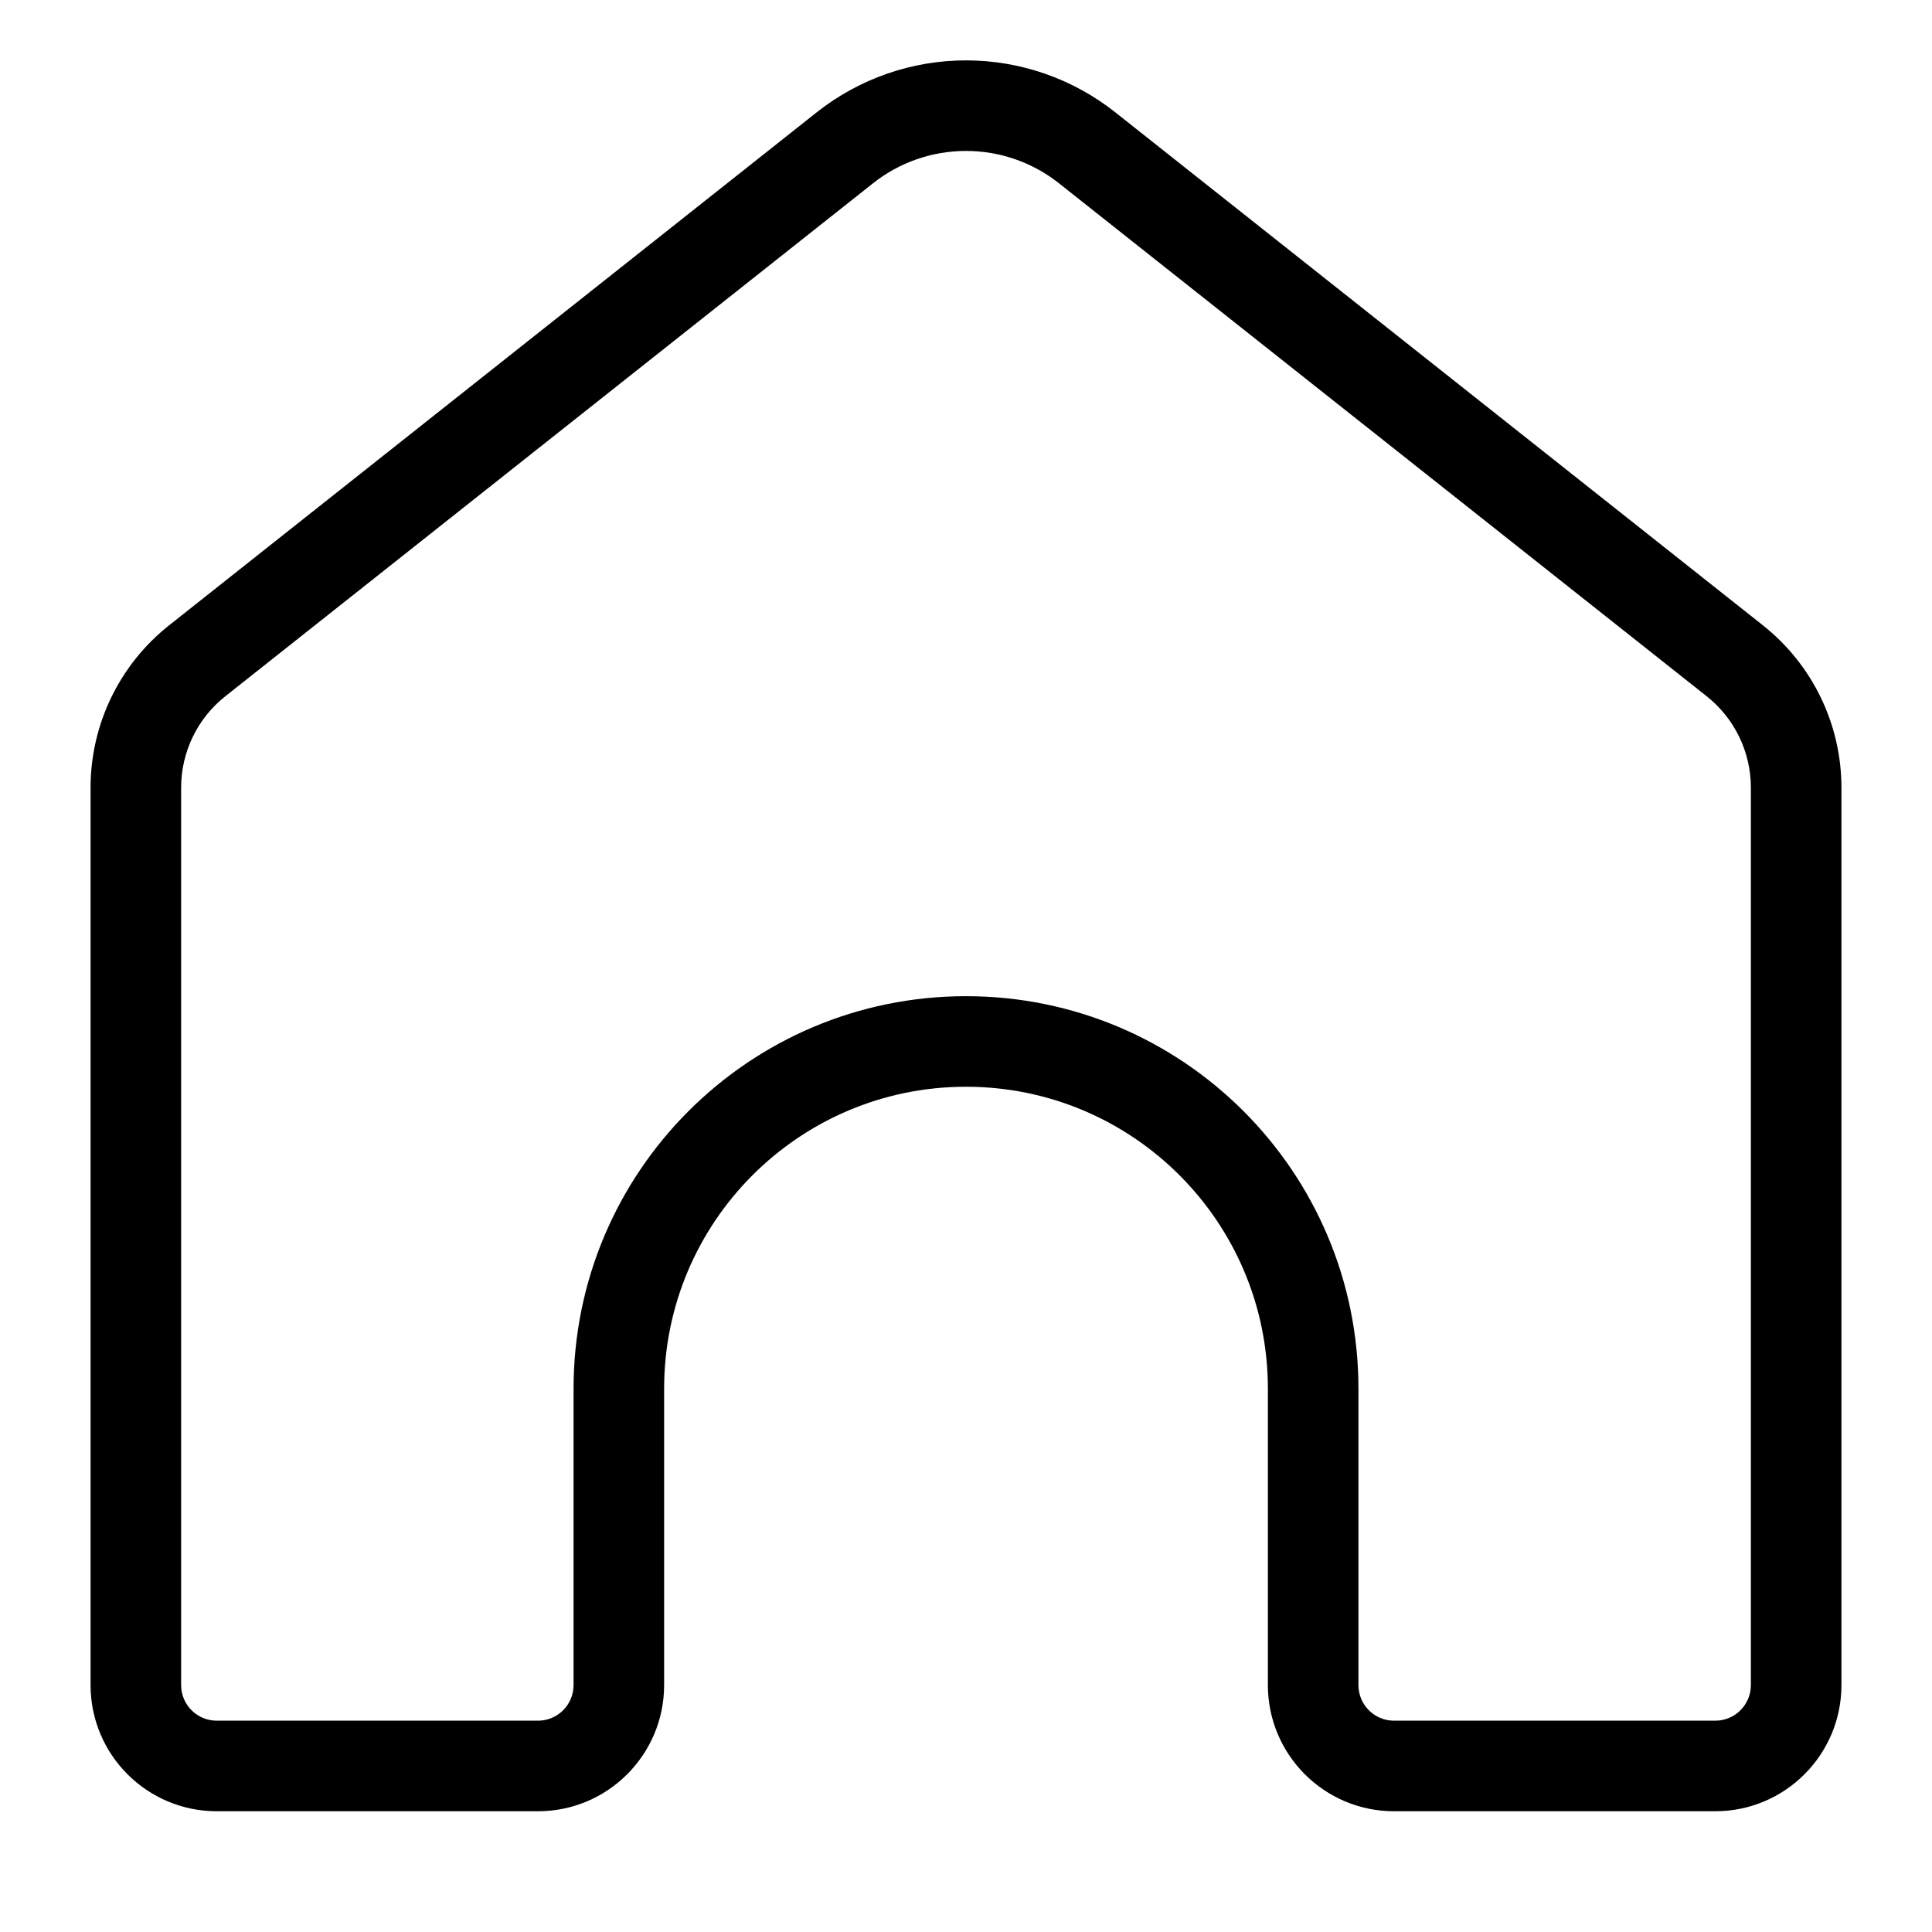
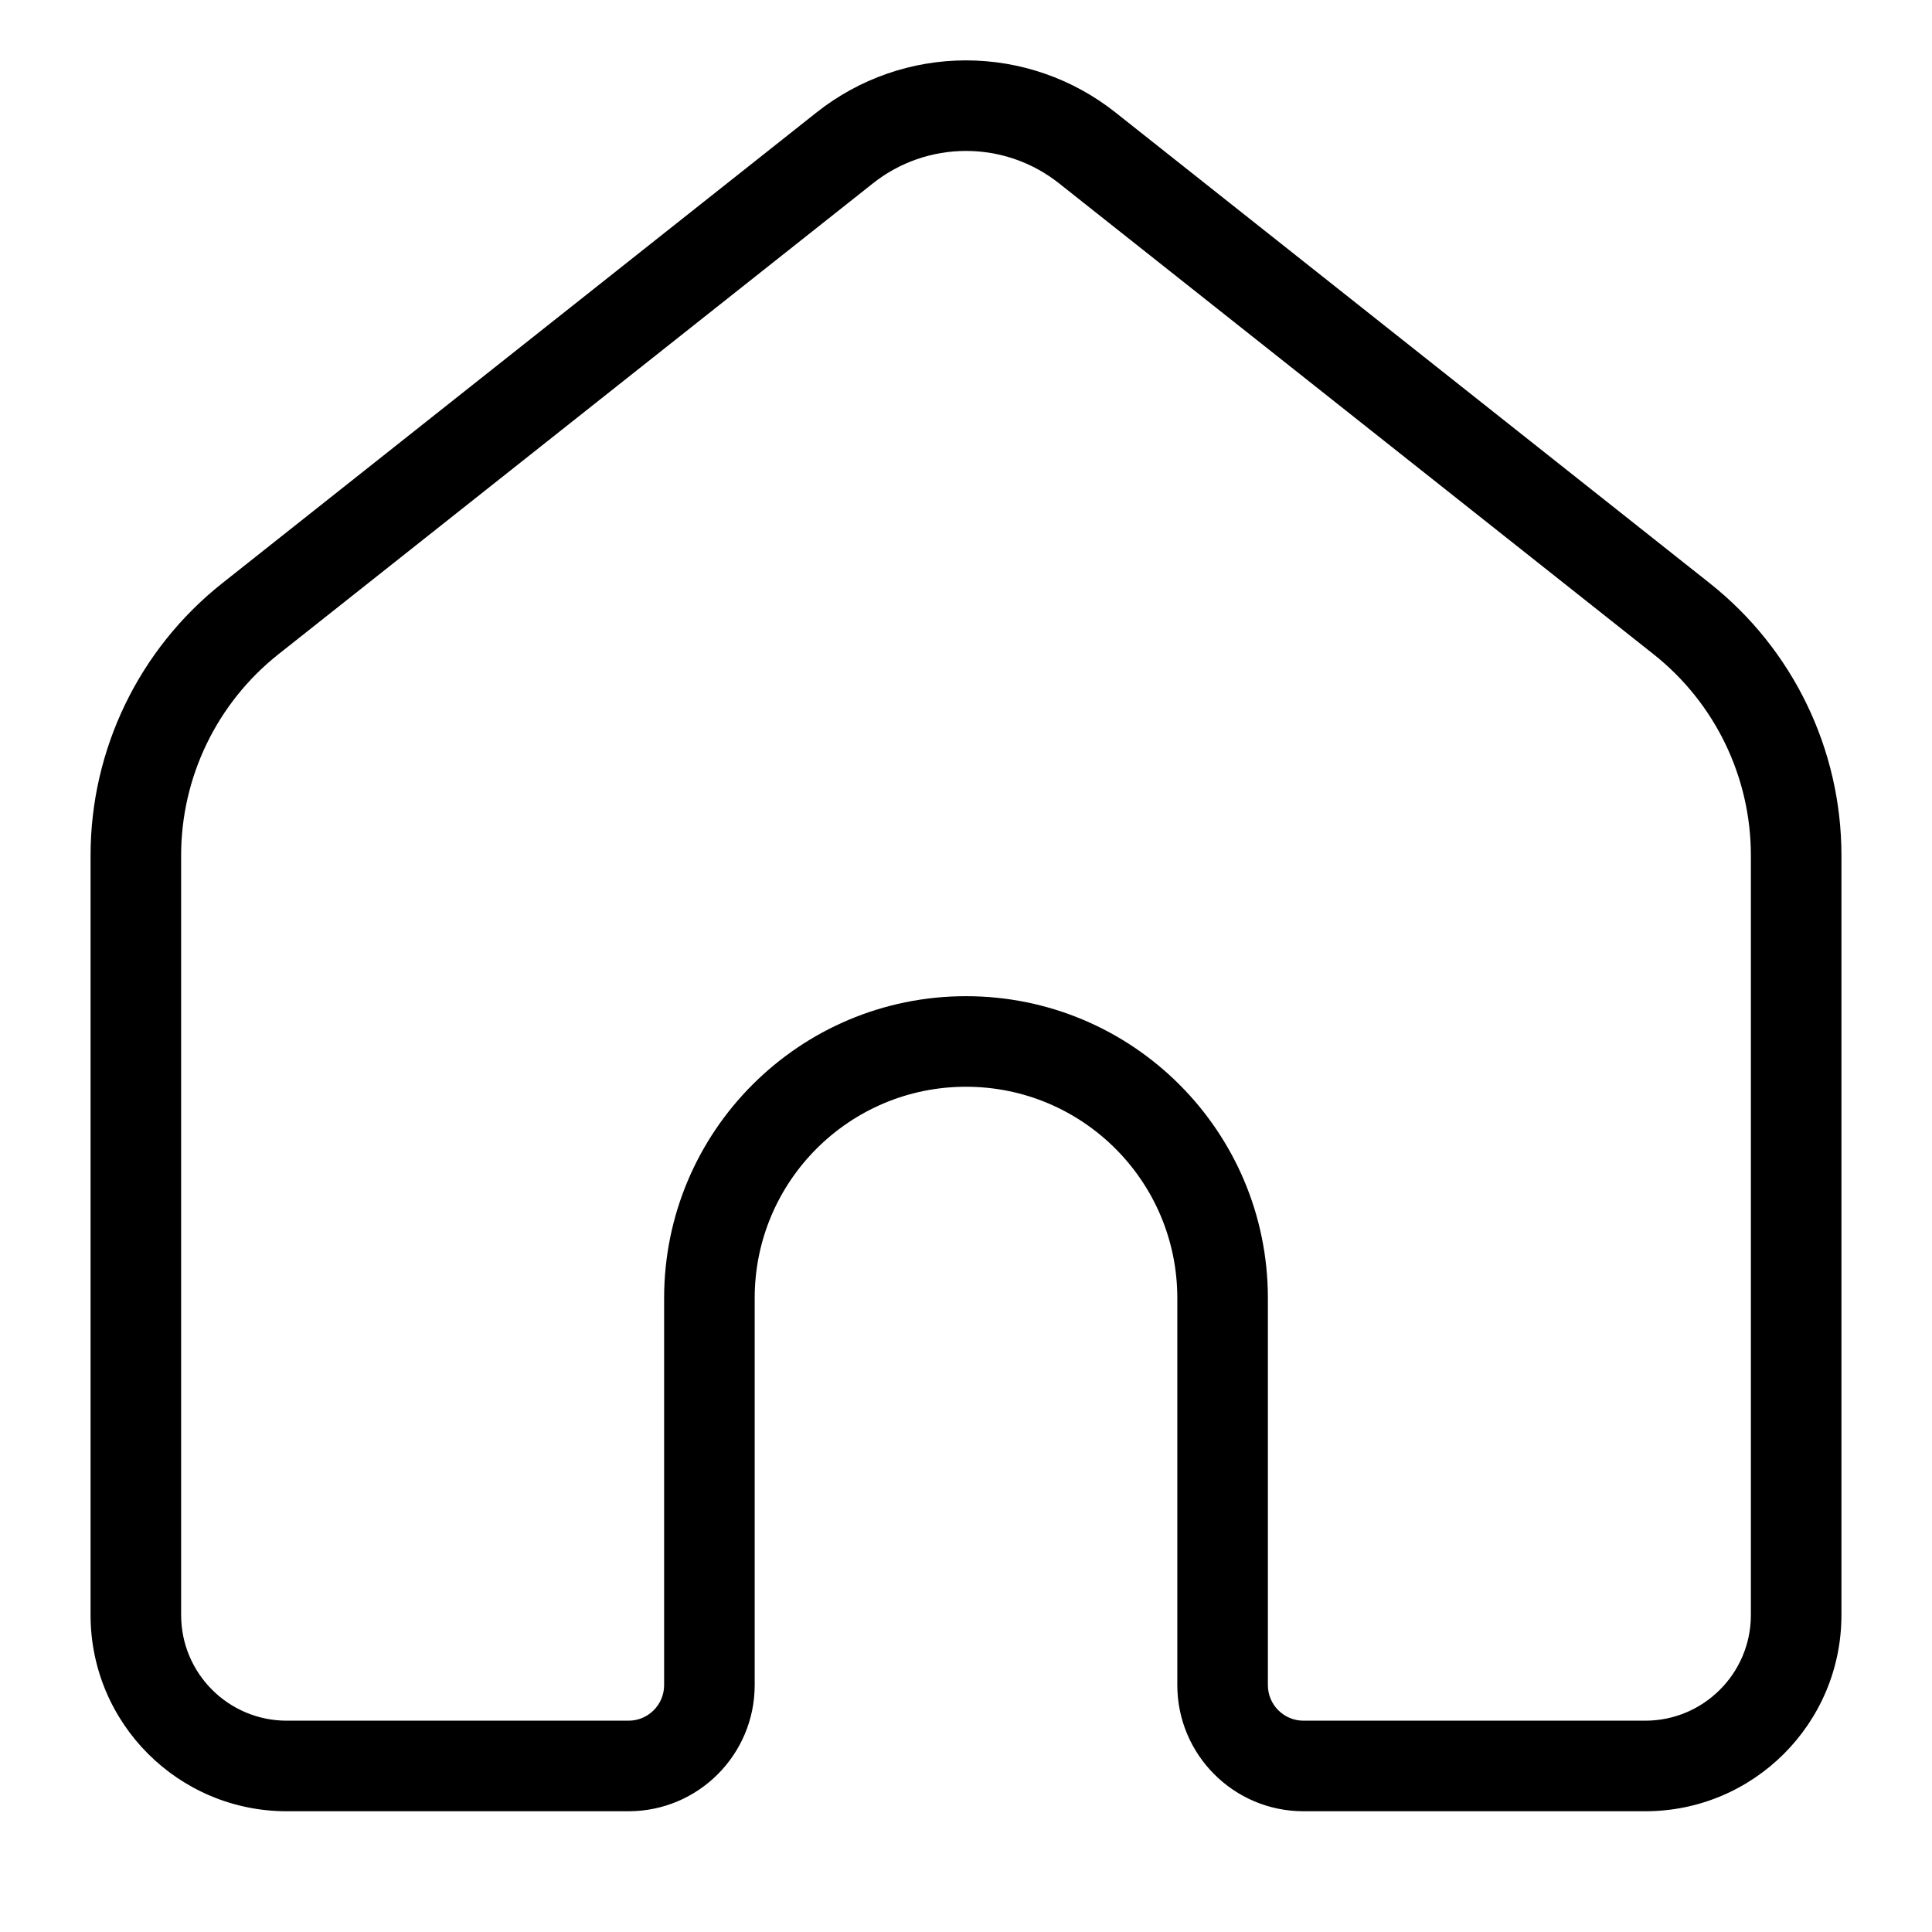
<svg xmlns="http://www.w3.org/2000/svg" width="32" height="32" viewBox="0 0 32 32" fill="none" data-fui-icon="true">
-   <path d="M16 1C16.897 1 17.768 1.303 18.471 1.859L29.199 10.357C30.021 11.008 30.5 11.998 30.5 13.046V27.91C30.5 29.064 29.564 30 28.41 30H23.09C21.936 30 21 29.064 21 27.91V23C21 20.239 18.761 18 16 18C13.239 18 11 20.239 11 23V27.91C11 29.064 10.064 30 8.91 30H3.59C2.436 30 1.5 29.064 1.5 27.91V13.046C1.5 11.998 1.979 11.008 2.801 10.357L13.529 1.859C14.232 1.303 15.103 1 16 1ZM16 2.5C15.441 2.5 14.899 2.688 14.461 3.035L3.731 11.533C3.269 11.899 3 12.457 3 13.046V27.91C3 28.236 3.264 28.5 3.59 28.5H8.91C9.236 28.5 9.5 28.236 9.5 27.91V23C9.5 19.41 12.41 16.5 16 16.5C19.59 16.5 22.5 19.41 22.5 23V27.91C22.5 28.236 22.764 28.5 23.09 28.5H28.41C28.736 28.5 29 28.236 29 27.91V13.046C29 12.457 28.731 11.899 28.269 11.533L17.539 3.035C17.101 2.688 16.559 2.5 16 2.5Z" fill="currentColor" />
+   <path d="M16 1C16.897 1 17.768 1.303 18.471 1.859L28.32 9.661C29.697 10.752 30.5 12.412 30.5 14.168V26.75C30.5 28.545 29.045 30 27.25 30H21.59C20.436 30 19.5 29.064 19.5 27.91V21.5C19.5 19.567 17.933 18 16 18C14.067 18 12.5 19.567 12.5 21.5V27.91C12.5 29.064 11.564 30 10.41 30H4.75C2.955 30 1.5 28.545 1.5 26.75V14.168C1.5 12.412 2.303 10.752 3.68 9.661L13.529 1.859C14.232 1.303 15.103 1 16 1ZM16 2.5C15.441 2.5 14.899 2.688 14.461 3.035L4.611 10.837C3.594 11.643 3 12.87 3 14.168V26.75C3 27.716 3.784 28.5 4.75 28.5H10.41C10.736 28.5 11 28.236 11 27.91V21.5C11 18.739 13.239 16.5 16 16.5C18.761 16.5 21 18.739 21 21.5V27.91C21 28.236 21.264 28.5 21.59 28.5H27.25C28.216 28.5 29 27.716 29 26.75V14.168C29 12.87 28.406 11.643 27.389 10.837L17.539 3.035C17.101 2.688 16.559 2.5 16 2.5Z" fill="currentColor" />
</svg>
